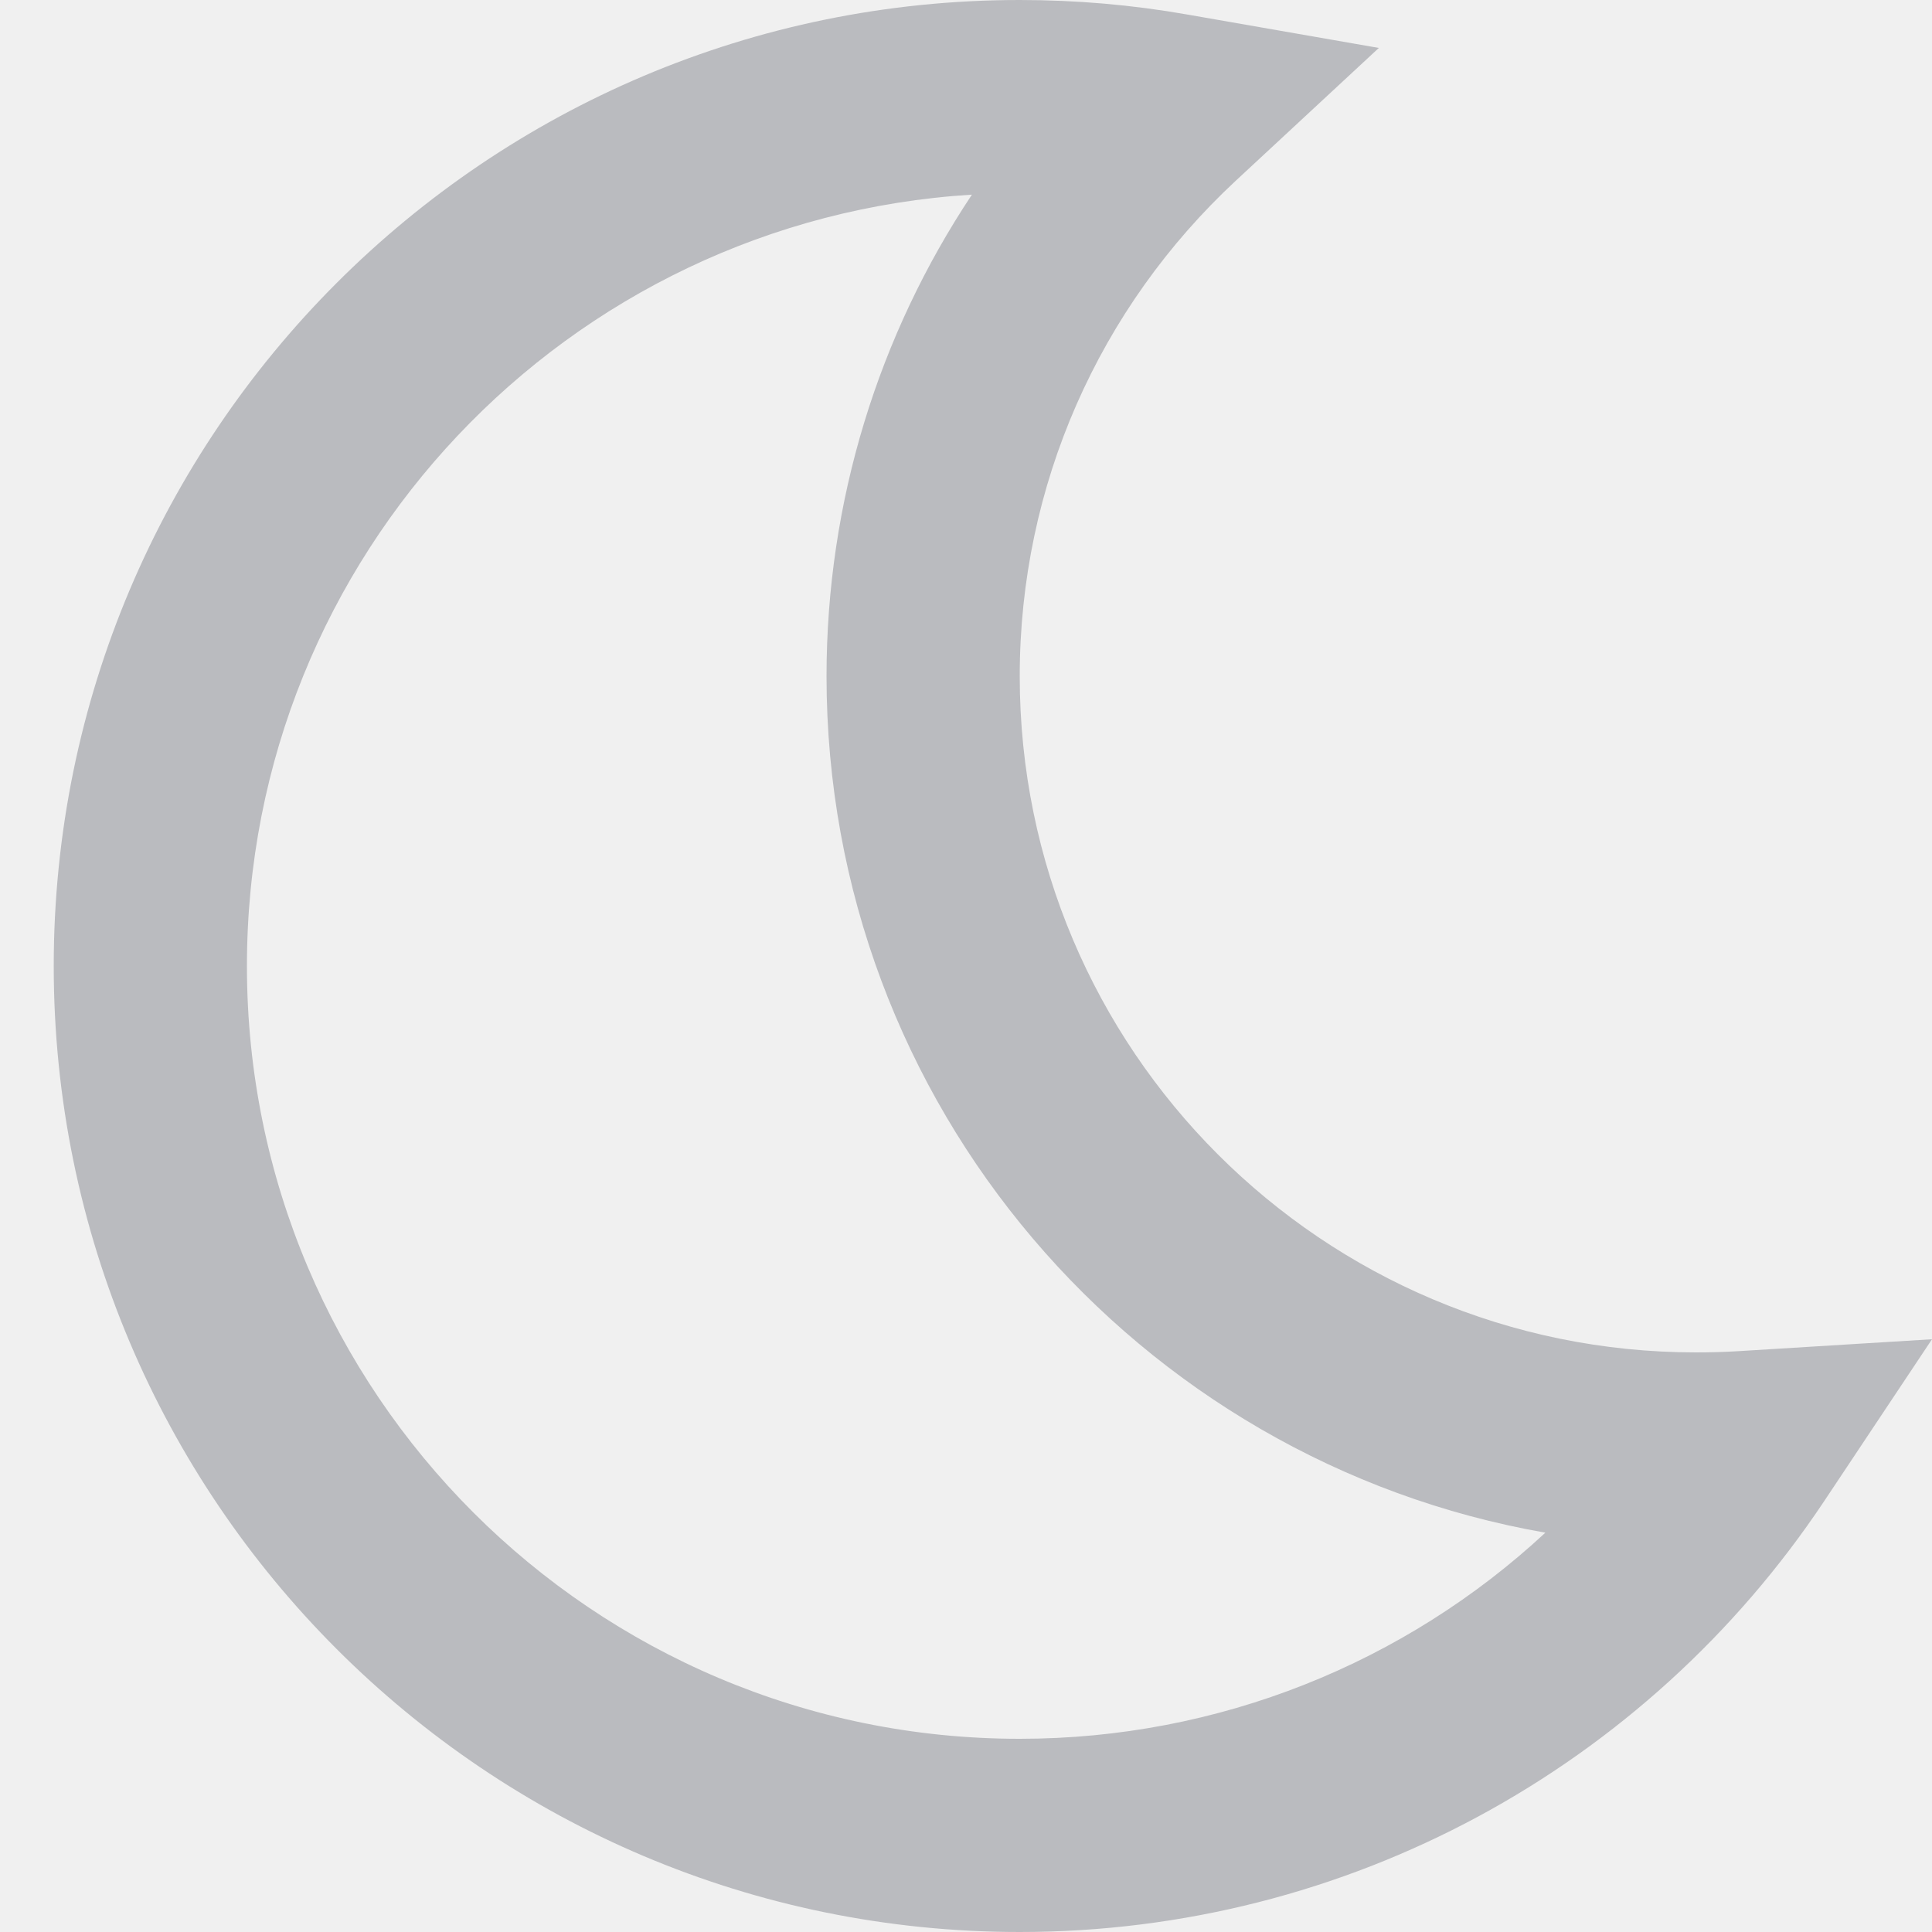
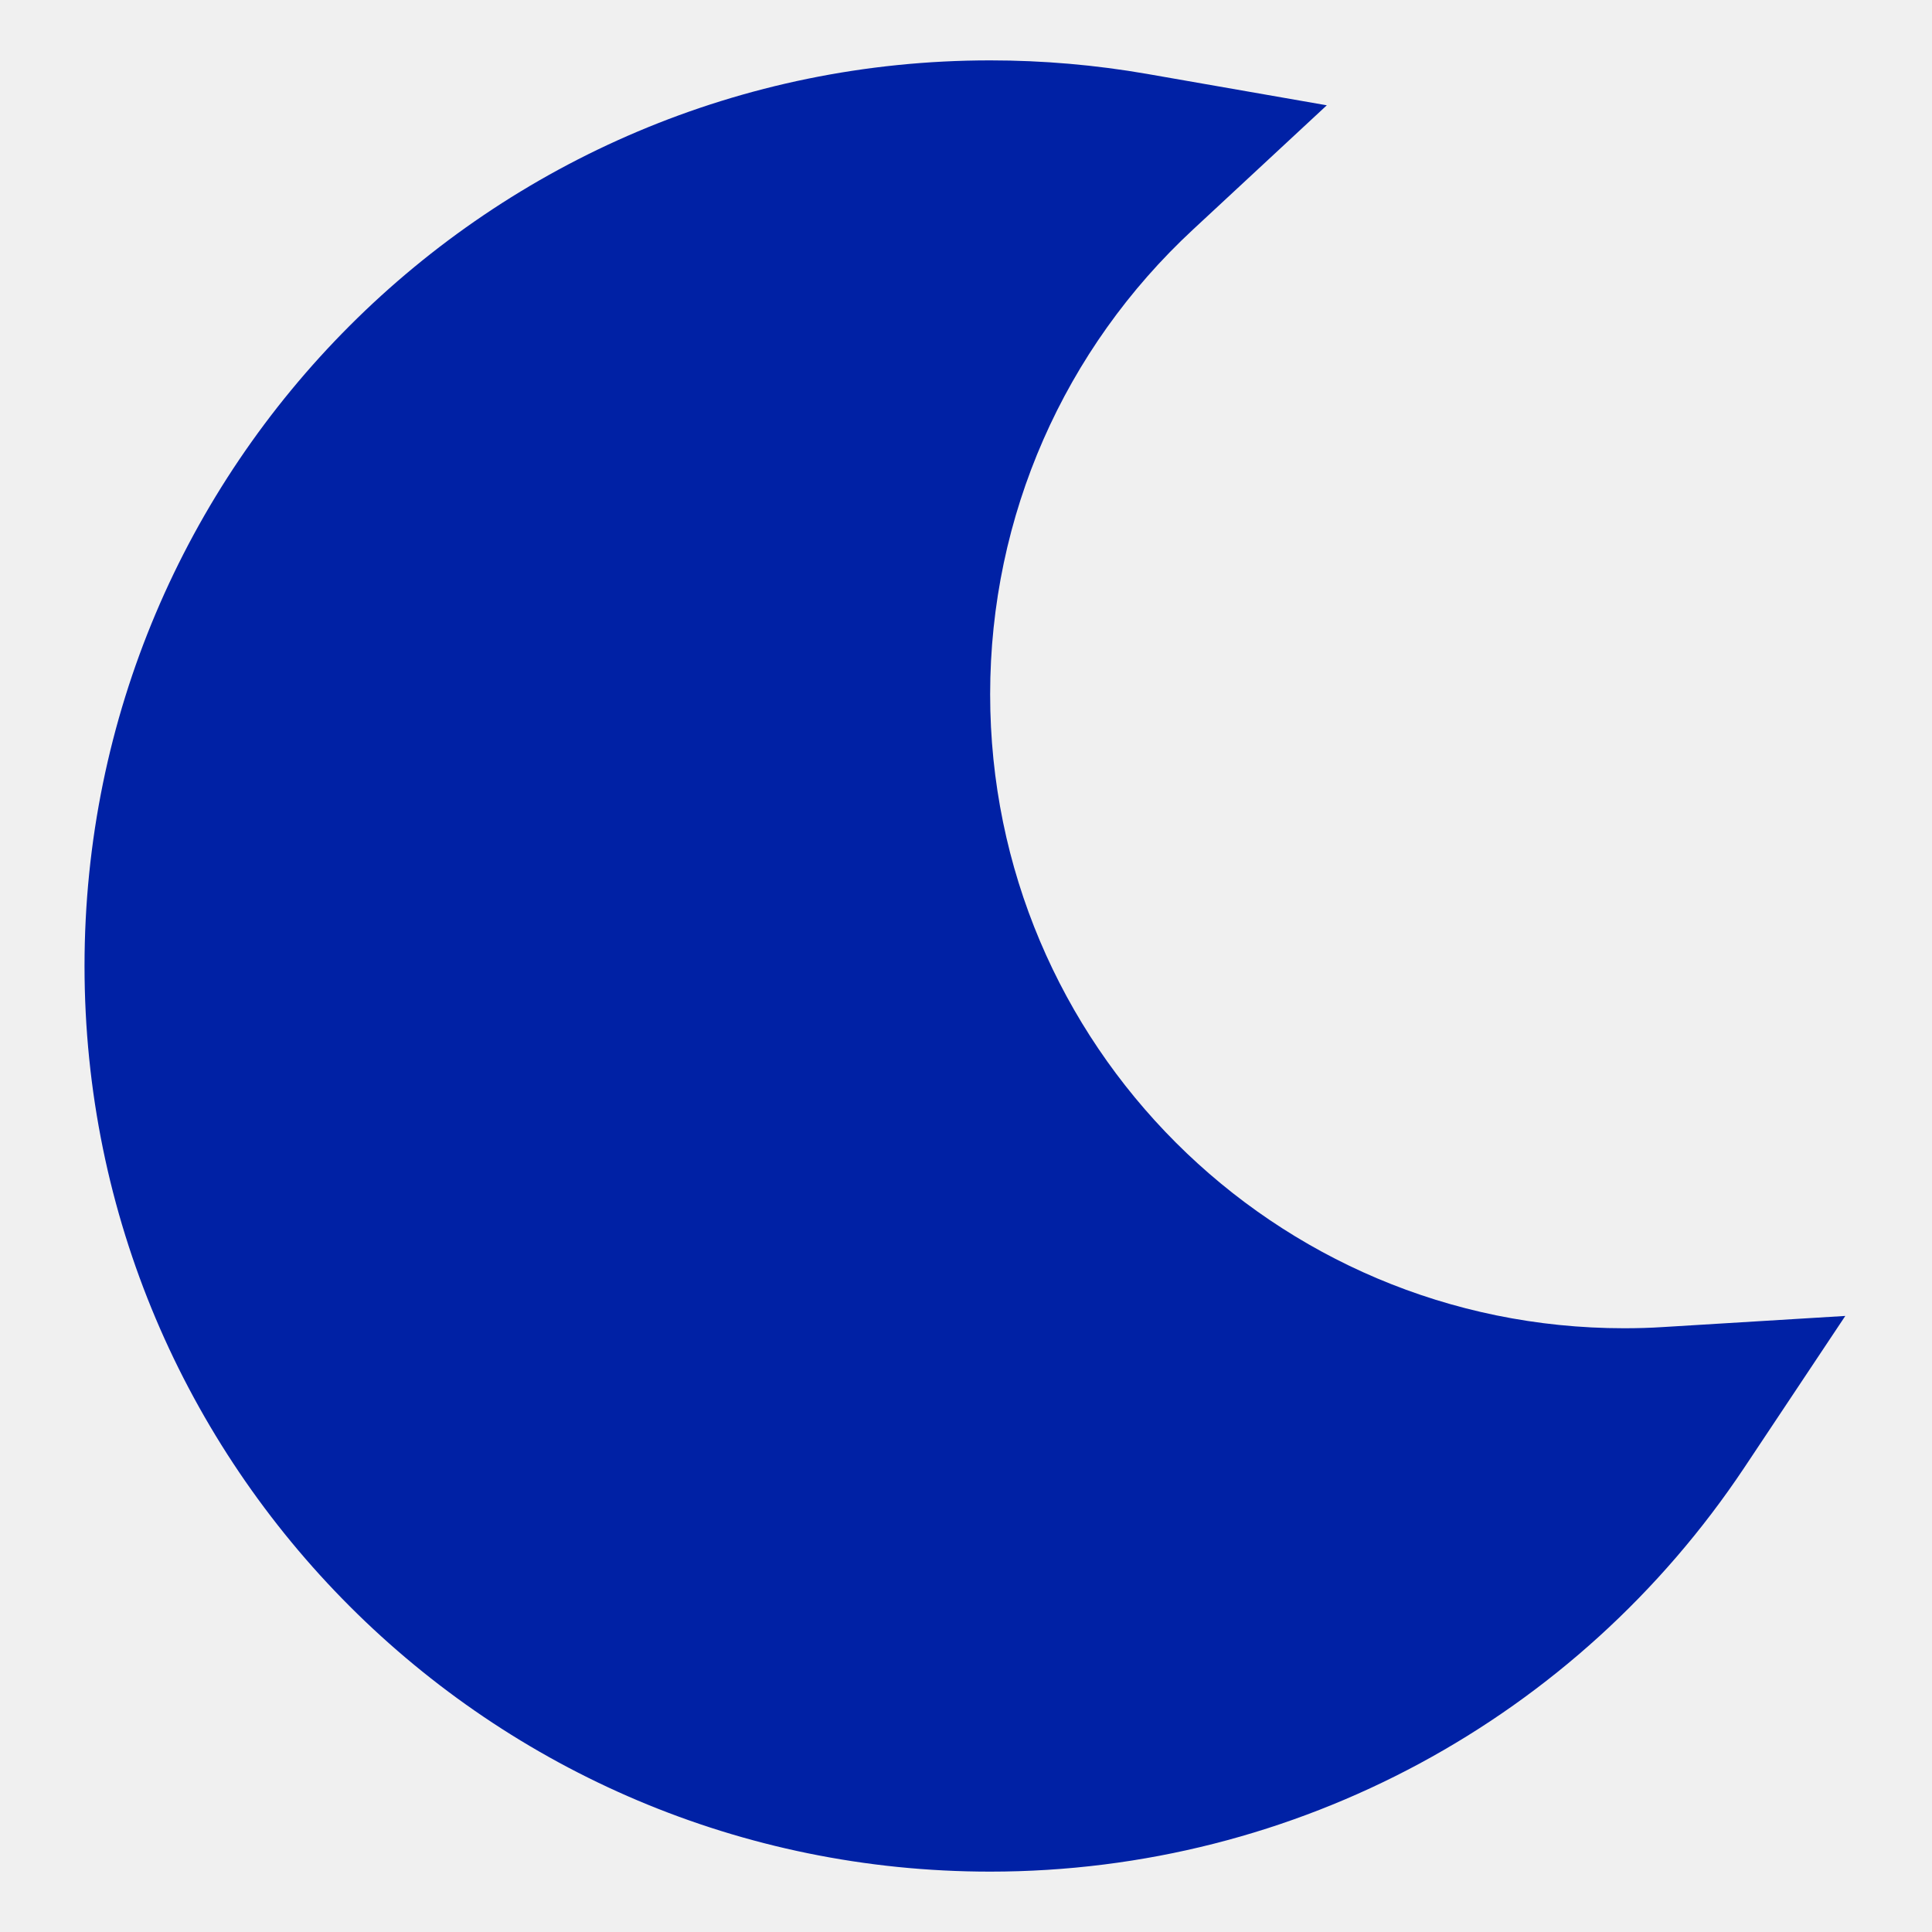
<svg xmlns="http://www.w3.org/2000/svg" width="16" height="16" viewBox="0 0 16 16" fill="none">
-   <g clip-path="url(#clip0_9276_2840)">
-     <path fill-rule="evenodd" clip-rule="evenodd" d="M8.445 5.6C8.445 4.02 9.102 2.548 10.237 1.494L11.419 0.397L9.831 0.12C9.376 0.04 8.913 1.48055e-06 8.445 1.39876e-06C4.027 6.26248e-07 0.445 3.582 0.445 8C0.445 12.418 4.027 16 8.445 16C11.154 16 13.633 14.643 15.107 12.432L16 11.091L14.392 11.19C14.277 11.197 14.162 11.2 14.045 11.2C10.953 11.2 8.445 8.693 8.445 5.6ZM8.445 14.4C4.911 14.4 2.045 11.535 2.045 8C2.045 4.598 4.699 1.817 8.049 1.612C7.275 2.775 6.845 4.154 6.845 5.6C6.845 9.151 9.416 12.102 12.798 12.693C11.636 13.772 10.094 14.4 8.445 14.4Z" fill="#BABBBF" />
+   <g clip-path="url(#clip0_6262_38149)">
+     <path fill-rule="evenodd" clip-rule="evenodd" d="M9.88 1.901C8.815 2.889 8.2 4.269 8.2 5.75C8.2 8.649 10.55 11 13.45 11C13.559 11 13.667 10.997 13.775 10.99L15.282 10.898L14.445 12.155C13.063 14.228 10.739 15.5 8.2 15.5C4.058 15.5 0.7 12.142 0.7 8C0.7 3.858 4.058 0.5 8.2 0.5C8.639 0.5 9.073 0.538 9.499 0.612L10.988 0.872L9.88 1.901Z" fill="#0021A5" />
  </g>
  <defs>
-     <clipPath id="clip0_9276_2840">
+     <clipPath id="clip0_6262_38149">
      <rect width="16" height="16" fill="white" />
    </clipPath>
  </defs>
</svg>
